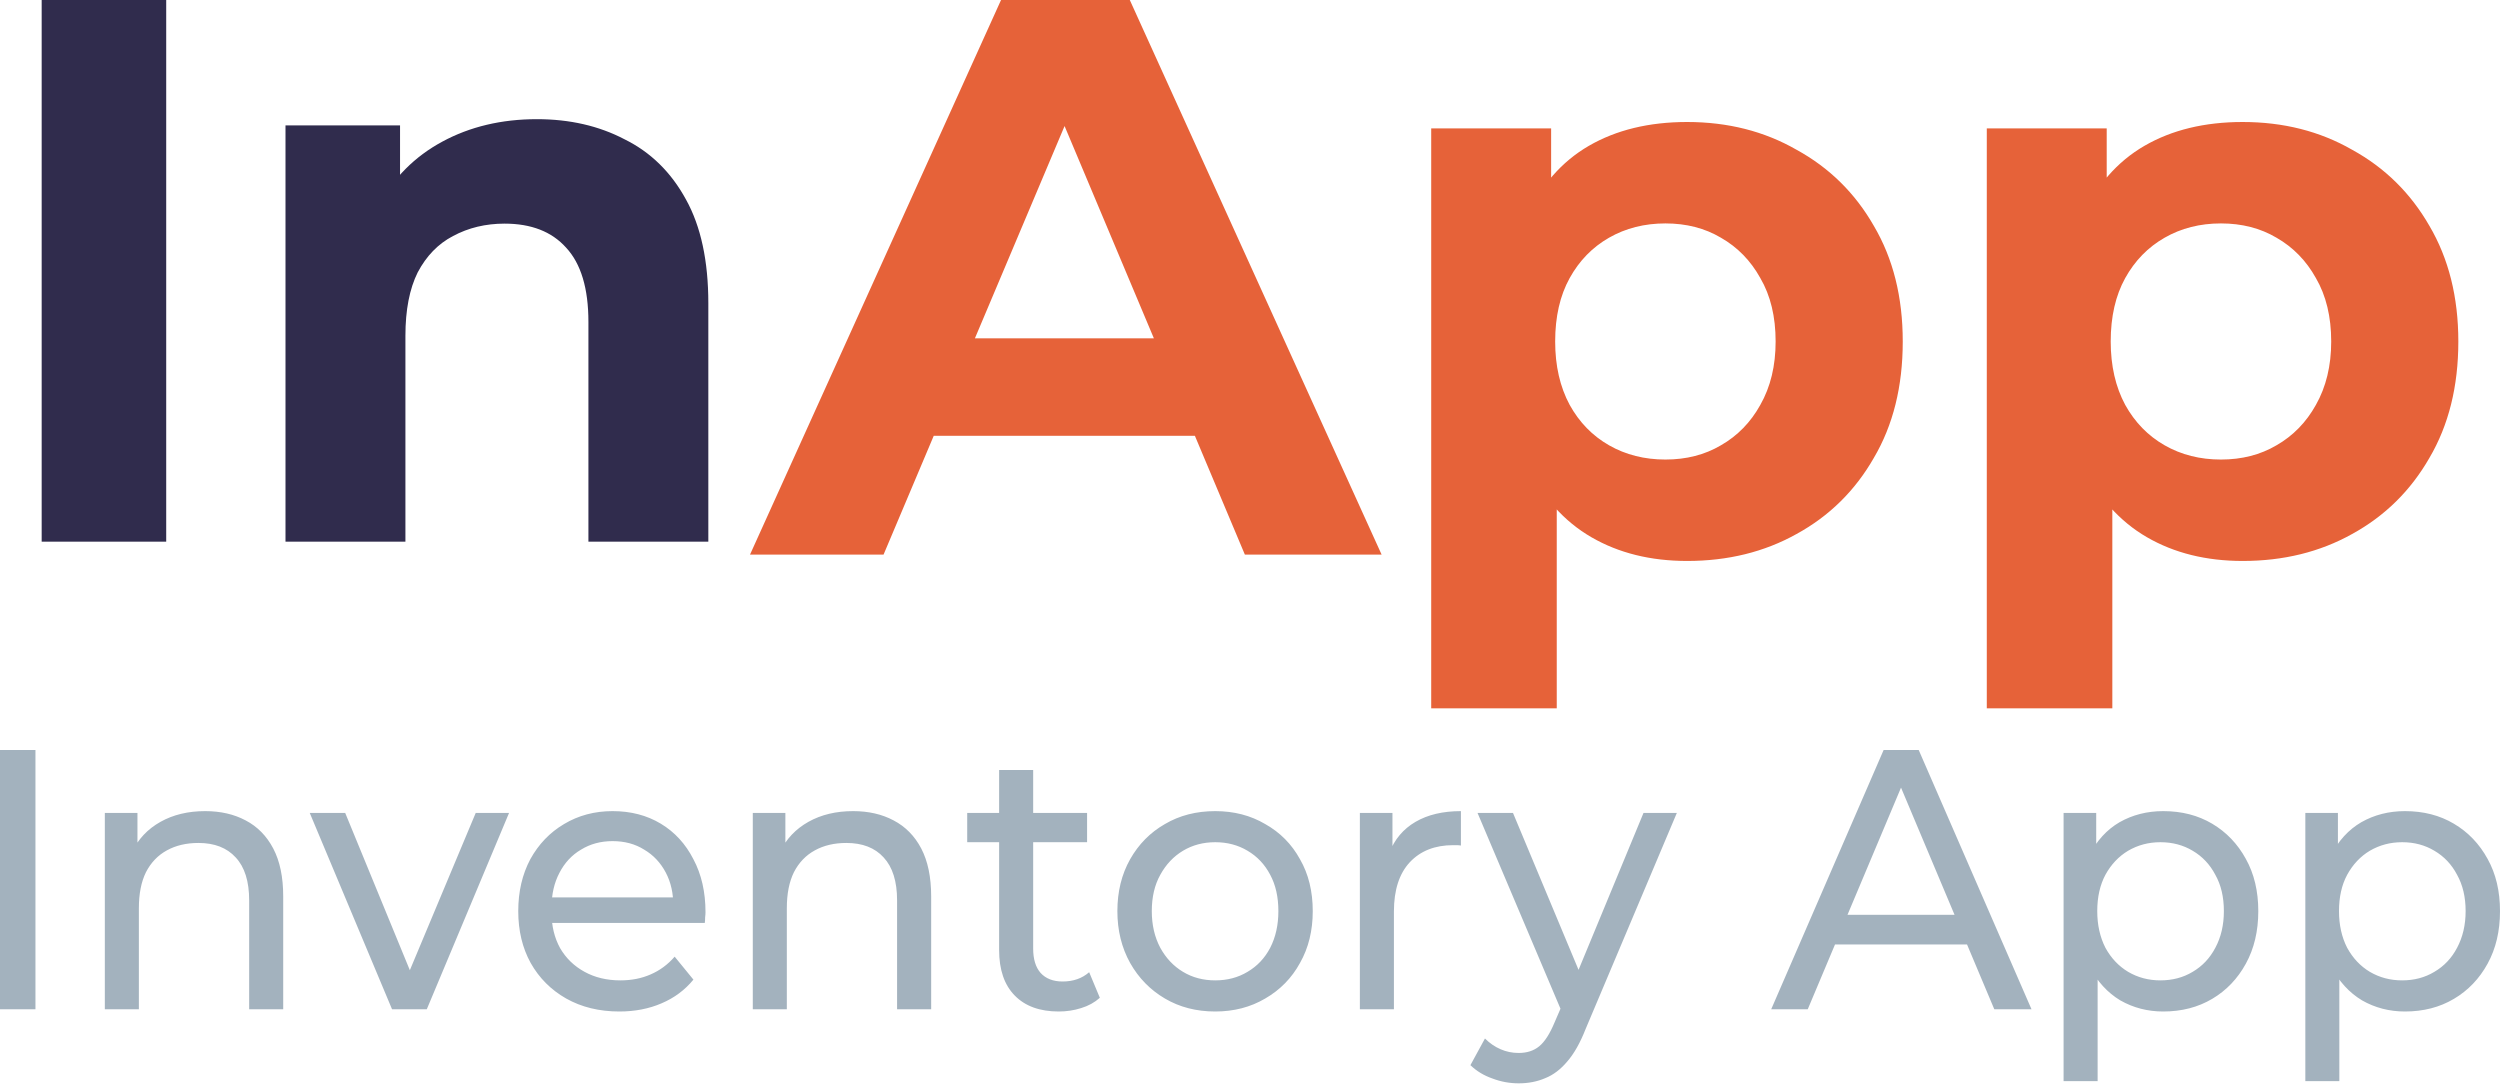
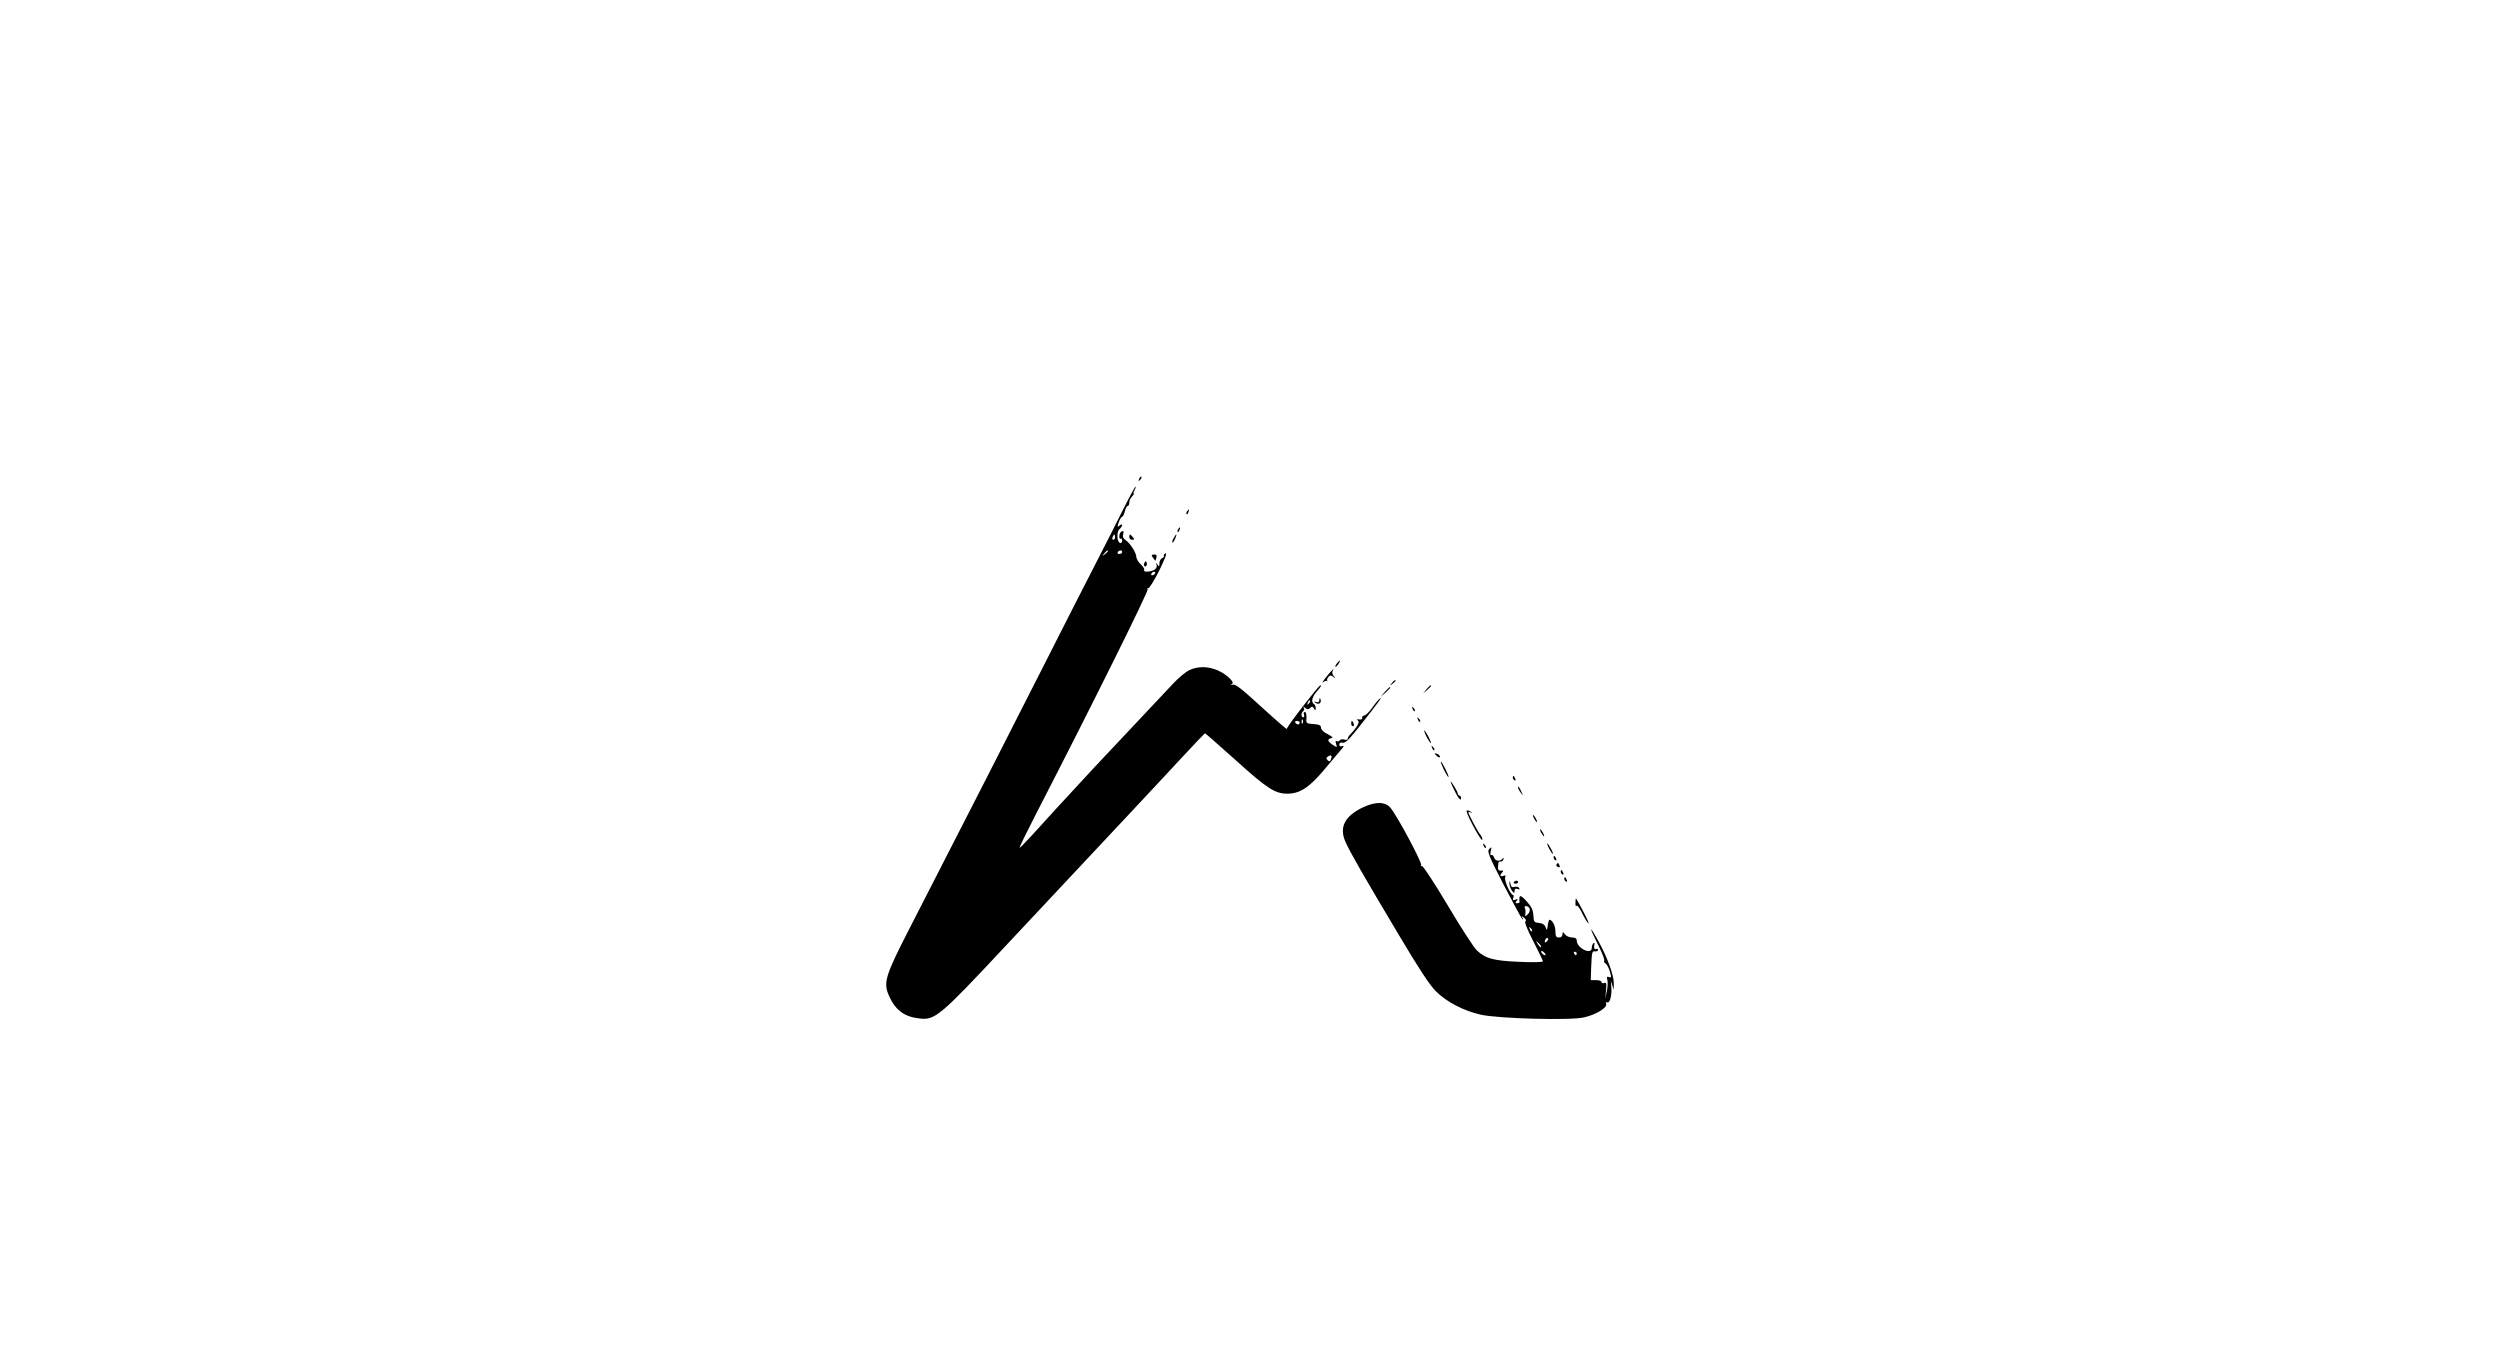
- <svg xmlns="http://www.w3.org/2000/svg" width="60" height="26" viewBox="0 0 60 26" fill="none">
-   <path d="M1 13V0H3.989V13H1ZM12.885 2.86C13.673 2.86 14.374 3.021 14.989 3.343C15.616 3.652 16.108 4.135 16.465 4.791C16.822 5.435 17 6.265 17 7.28V13H14.122V7.726C14.122 6.921 13.943 6.327 13.586 5.943C13.242 5.559 12.75 5.367 12.11 5.367C11.655 5.367 11.243 5.466 10.874 5.664C10.517 5.85 10.234 6.141 10.025 6.537C9.828 6.933 9.73 7.441 9.73 8.06V13H6.852V3.009H9.601V5.776L9.084 4.94C9.441 4.271 9.951 3.758 10.616 3.399C11.28 3.04 12.037 2.86 12.885 2.86Z" fill="#302C4D" />
-   <path d="M18 13.311L24.025 0H27.115L33.159 13.311H29.877L24.933 1.559H26.169L21.205 13.311H18ZM21.013 10.459L21.843 8.12H28.795L29.645 10.459H21.013ZM40.491 13.463C39.615 13.463 38.849 13.273 38.193 12.893C37.536 12.512 37.021 11.935 36.648 11.162C36.287 10.376 36.107 9.387 36.107 8.196C36.107 6.991 36.281 6.003 36.628 5.229C36.976 4.456 37.478 3.879 38.134 3.499C38.791 3.119 39.577 2.928 40.491 2.928C41.469 2.928 42.344 3.15 43.117 3.594C43.903 4.025 44.521 4.633 44.971 5.419C45.435 6.205 45.666 7.131 45.666 8.196C45.666 9.273 45.435 10.205 44.971 10.991C44.521 11.777 43.903 12.386 43.117 12.816C42.344 13.248 41.469 13.463 40.491 13.463ZM34.349 17V3.081H37.227V5.172L37.169 8.215L37.362 11.238V17H34.349ZM39.97 11.029C40.472 11.029 40.916 10.915 41.302 10.687C41.701 10.459 42.017 10.135 42.248 9.717C42.493 9.286 42.615 8.779 42.615 8.196C42.615 7.6 42.493 7.093 42.248 6.674C42.017 6.256 41.701 5.933 41.302 5.705C40.916 5.476 40.472 5.362 39.97 5.362C39.468 5.362 39.017 5.476 38.617 5.705C38.218 5.933 37.903 6.256 37.672 6.674C37.44 7.093 37.324 7.6 37.324 8.196C37.324 8.779 37.44 9.286 37.672 9.717C37.903 10.135 38.218 10.459 38.617 10.687C39.017 10.915 39.468 11.029 39.97 11.029ZM53.824 13.463C52.949 13.463 52.183 13.273 51.526 12.893C50.869 12.512 50.355 11.935 49.981 11.162C49.621 10.376 49.441 9.387 49.441 8.196C49.441 6.991 49.614 6.003 49.962 5.229C50.31 4.456 50.812 3.879 51.468 3.499C52.125 3.119 52.91 2.928 53.824 2.928C54.803 2.928 55.678 3.15 56.451 3.594C57.236 4.025 57.854 4.633 58.305 5.419C58.768 6.205 59 7.131 59 8.196C59 9.273 58.768 10.205 58.305 10.991C57.854 11.777 57.236 12.386 56.451 12.816C55.678 13.248 54.803 13.463 53.824 13.463ZM47.683 17V3.081H50.561V5.172L50.502 8.215L50.696 11.238V17H47.683ZM53.303 11.029C53.805 11.029 54.249 10.915 54.636 10.687C55.034 10.459 55.35 10.135 55.582 9.717C55.826 9.286 55.949 8.779 55.949 8.196C55.949 7.6 55.826 7.093 55.582 6.674C55.35 6.256 55.034 5.933 54.636 5.705C54.249 5.476 53.805 5.362 53.303 5.362C52.8 5.362 52.35 5.476 51.951 5.705C51.552 5.933 51.237 6.256 51.005 6.674C50.773 7.093 50.657 7.6 50.657 8.196C50.657 8.779 50.773 9.286 51.005 9.717C51.237 10.135 51.552 10.459 51.951 10.687C52.35 10.915 52.8 11.029 53.303 11.029Z" fill="#E66239" />
-   <path d="M0 24.222V18H0.851V24.222H0ZM4.924 19.467C5.293 19.467 5.616 19.541 5.894 19.689C6.178 19.837 6.399 20.062 6.558 20.364C6.717 20.667 6.797 21.049 6.797 21.511V24.222H5.98V21.609C5.98 21.152 5.872 20.809 5.656 20.578C5.446 20.347 5.148 20.231 4.763 20.231C4.473 20.231 4.221 20.29 4.005 20.409C3.789 20.527 3.622 20.702 3.503 20.933C3.389 21.164 3.333 21.452 3.333 21.796V24.222H2.516V19.511H3.299V20.782L3.171 20.444C3.318 20.136 3.545 19.896 3.852 19.724C4.158 19.552 4.516 19.467 4.924 19.467ZM9.409 24.222L7.434 19.511H8.285L10.039 23.778H9.63L11.417 19.511H12.217L10.243 24.222H9.409ZM14.864 24.276C14.382 24.276 13.956 24.172 13.587 23.964C13.224 23.757 12.94 23.473 12.736 23.111C12.537 22.75 12.438 22.335 12.438 21.867C12.438 21.398 12.535 20.984 12.727 20.622C12.926 20.261 13.196 19.979 13.536 19.778C13.882 19.57 14.271 19.467 14.702 19.467C15.139 19.467 15.525 19.567 15.86 19.769C16.194 19.97 16.455 20.255 16.642 20.622C16.835 20.984 16.932 21.407 16.932 21.893C16.932 21.929 16.929 21.97 16.923 22.018C16.923 22.065 16.921 22.11 16.915 22.151H13.076V21.538H16.489L16.158 21.751C16.163 21.449 16.104 21.179 15.979 20.942C15.854 20.705 15.681 20.521 15.46 20.391C15.244 20.255 14.991 20.187 14.702 20.187C14.418 20.187 14.166 20.255 13.945 20.391C13.723 20.521 13.55 20.708 13.425 20.951C13.301 21.188 13.238 21.461 13.238 21.769V21.911C13.238 22.225 13.306 22.507 13.443 22.756C13.584 22.998 13.78 23.188 14.03 23.324C14.279 23.461 14.566 23.529 14.889 23.529C15.156 23.529 15.397 23.482 15.613 23.387C15.834 23.292 16.027 23.15 16.192 22.96L16.642 23.511C16.438 23.76 16.183 23.95 15.877 24.08C15.576 24.21 15.238 24.276 14.864 24.276ZM20.475 19.467C20.844 19.467 21.167 19.541 21.445 19.689C21.729 19.837 21.951 20.062 22.11 20.364C22.268 20.667 22.348 21.049 22.348 21.511V24.222H21.53V21.609C21.53 21.152 21.422 20.809 21.207 20.578C20.997 20.347 20.7 20.231 20.313 20.231C20.024 20.231 19.771 20.29 19.556 20.409C19.34 20.527 19.173 20.702 19.054 20.933C18.94 21.164 18.884 21.452 18.884 21.796V24.222H18.067V19.511H18.849V20.782L18.722 20.444C18.869 20.136 19.096 19.896 19.402 19.724C19.709 19.552 20.066 19.467 20.475 19.467ZM25.409 24.276C24.955 24.276 24.603 24.148 24.354 23.893C24.104 23.639 23.979 23.274 23.979 22.8V18.48H24.796V22.764C24.796 23.019 24.855 23.215 24.975 23.351C25.099 23.487 25.276 23.556 25.502 23.556C25.758 23.556 25.97 23.482 26.14 23.333L26.396 23.947C26.271 24.059 26.121 24.142 25.945 24.195C25.775 24.249 25.596 24.276 25.409 24.276ZM23.213 20.213V19.511H26.09V20.213H23.213ZM29.166 24.276C28.712 24.276 28.309 24.172 27.957 23.964C27.605 23.757 27.328 23.473 27.123 23.111C26.919 22.744 26.817 22.329 26.817 21.867C26.817 21.398 26.919 20.984 27.123 20.622C27.328 20.261 27.605 19.979 27.957 19.778C28.309 19.57 28.712 19.467 29.166 19.467C29.614 19.467 30.014 19.57 30.366 19.778C30.724 19.979 31.002 20.261 31.2 20.622C31.405 20.978 31.506 21.393 31.506 21.867C31.506 22.335 31.405 22.75 31.2 23.111C31.002 23.473 30.724 23.757 30.366 23.964C30.014 24.172 29.614 24.276 29.166 24.276ZM29.166 23.529C29.456 23.529 29.714 23.461 29.941 23.324C30.173 23.188 30.355 22.995 30.485 22.747C30.616 22.492 30.681 22.198 30.681 21.867C30.681 21.529 30.616 21.238 30.485 20.995C30.355 20.747 30.173 20.554 29.941 20.418C29.714 20.282 29.456 20.213 29.166 20.213C28.877 20.213 28.619 20.282 28.392 20.418C28.165 20.554 27.983 20.747 27.847 20.995C27.711 21.238 27.643 21.529 27.643 21.867C27.643 22.198 27.711 22.492 27.847 22.747C27.983 22.995 28.165 23.188 28.392 23.324C28.619 23.461 28.877 23.529 29.166 23.529ZM32.637 24.222V19.511H33.419V20.791L33.343 20.471C33.468 20.145 33.678 19.896 33.973 19.724C34.268 19.552 34.631 19.467 35.062 19.467V20.293C35.028 20.287 34.994 20.284 34.96 20.284C34.932 20.284 34.904 20.284 34.875 20.284C34.438 20.284 34.092 20.421 33.836 20.693C33.582 20.966 33.454 21.36 33.454 21.875V24.222H32.637ZM36.448 26C36.232 26 36.023 25.962 35.818 25.884C35.614 25.813 35.438 25.707 35.29 25.564L35.639 24.924C35.753 25.037 35.877 25.123 36.014 25.182C36.15 25.241 36.294 25.271 36.448 25.271C36.647 25.271 36.811 25.218 36.941 25.111C37.072 25.004 37.194 24.815 37.308 24.542L37.588 23.893L37.674 23.787L39.444 19.511H40.244L38.056 24.693C37.926 25.025 37.779 25.286 37.614 25.476C37.455 25.665 37.279 25.799 37.087 25.875C36.894 25.959 36.681 26 36.448 26ZM37.521 24.373L35.461 19.511H36.312L38.065 23.707L37.521 24.373ZM42.509 24.222L45.207 18H46.049L48.756 24.222H47.863L45.454 18.498H45.795L43.386 24.222H42.509ZM43.658 22.667L43.888 21.956H47.241L47.488 22.667H43.658ZM51.917 24.276C51.543 24.276 51.199 24.187 50.887 24.009C50.581 23.825 50.334 23.556 50.147 23.2C49.965 22.844 49.875 22.4 49.875 21.867C49.875 21.333 49.963 20.889 50.139 20.533C50.32 20.178 50.564 19.911 50.87 19.733C51.182 19.556 51.532 19.467 51.917 19.467C52.36 19.467 52.751 19.567 53.092 19.769C53.432 19.97 53.702 20.252 53.9 20.613C54.099 20.969 54.199 21.387 54.199 21.867C54.199 22.347 54.099 22.767 53.9 23.129C53.702 23.49 53.432 23.772 53.092 23.973C52.751 24.175 52.36 24.276 51.917 24.276ZM49.526 25.947V19.511H50.309V20.782L50.258 21.875L50.343 22.969V25.947H49.526ZM51.849 23.529C52.139 23.529 52.397 23.461 52.624 23.324C52.856 23.188 53.038 22.995 53.168 22.747C53.305 22.492 53.373 22.198 53.373 21.867C53.373 21.529 53.305 21.238 53.168 20.995C53.038 20.747 52.856 20.554 52.624 20.418C52.397 20.282 52.139 20.213 51.849 20.213C51.566 20.213 51.308 20.282 51.075 20.418C50.848 20.554 50.666 20.747 50.53 20.995C50.4 21.238 50.334 21.529 50.334 21.867C50.334 22.198 50.4 22.492 50.53 22.747C50.666 22.995 50.848 23.188 51.075 23.324C51.308 23.461 51.566 23.529 51.849 23.529ZM57.719 24.276C57.344 24.276 57.001 24.187 56.689 24.009C56.383 23.825 56.136 23.556 55.949 23.2C55.767 22.844 55.676 22.4 55.676 21.867C55.676 21.333 55.764 20.889 55.94 20.533C56.121 20.178 56.366 19.911 56.672 19.733C56.984 19.556 57.333 19.467 57.719 19.467C58.161 19.467 58.553 19.567 58.893 19.769C59.234 19.97 59.504 20.252 59.702 20.613C59.901 20.969 60 21.387 60 21.867C60 22.347 59.901 22.767 59.702 23.129C59.504 23.49 59.234 23.772 58.893 23.973C58.553 24.175 58.161 24.276 57.719 24.276ZM55.328 25.947V19.511H56.11V20.782L56.059 21.875L56.144 22.969V25.947H55.328ZM57.651 23.529C57.94 23.529 58.199 23.461 58.425 23.324C58.658 23.188 58.84 22.995 58.97 22.747C59.106 22.492 59.175 22.198 59.175 21.867C59.175 21.529 59.106 21.238 58.97 20.995C58.84 20.747 58.658 20.554 58.425 20.418C58.199 20.282 57.94 20.213 57.651 20.213C57.367 20.213 57.109 20.282 56.876 20.418C56.649 20.554 56.468 20.747 56.332 20.995C56.201 21.238 56.136 21.529 56.136 21.867C56.136 22.198 56.201 22.492 56.332 22.747C56.468 22.995 56.649 23.188 56.876 23.324C57.109 23.461 57.367 23.529 57.651 23.529Z" fill="#A3B2BE" />
+ <svg xmlns="http://www.w3.org/2000/svg" version="1.0" width="1408pt" height="768pt" viewBox="0 0 1408 768" preserveAspectRatio="xMidYMid meet">
+   <g transform="translate(0,768) scale(0.1,-0.1)" fill="#000000" stroke="none">
+     <path d="M6416 4983 c-6 -14 -5 -15 5 -6 7 7 10 15 7 18 -3 3 -9 -2 -12 -12z" />
+     <path d="M6319 4798 c-39 -79 -113 -224 -164 -323 -51 -99 -177 -346 -280 -550 -223 -440 -372 -732 -749 -1467 -142 -277 -153 -312 -118 -389 35 -78 86 -116 170 -125 88 -11 116 13 484 407 183 195 459 489 612 653 154 164 331 354 394 422 63 68 117 124 119 124 2 0 79 -68 171 -150 178 -161 223 -190 292 -190 71 0 124 35 208 135 42 49 85 101 96 114 16 18 17 23 5 19 -10 -4 -16 -1 -16 9 0 9 7 13 19 10 13 -4 35 17 86 81 118 150 137 176 125 169 -7 -4 -27 -28 -44 -52 -18 -25 -38 -45 -46 -45 -7 0 -12 -6 -11 -12 2 -8 -5 -12 -17 -10 -14 2 -16 0 -7 -6 12 -8 -4 -37 -45 -80 -7 -7 -13 -18 -13 -23 0 -6 -9 -8 -19 -4 -11 3 -22 1 -26 -5 -3 -6 -11 -7 -17 -4 -6 4 -8 -1 -3 -16 7 -21 6 -21 -19 -5 -30 20 -33 32 -8 38 12 2 7 8 -20 22 -23 11 -38 26 -38 36 0 14 -10 19 -42 21 -42 3 -43 4 -40 36 1 18 -3 32 -9 32 -6 0 -9 -7 -5 -15 3 -8 1 -15 -4 -15 -13 0 -13 27 0 35 6 4 7 12 3 18 -5 9 -3 9 8 0 12 -10 18 -10 28 0 9 9 14 9 21 -3 8 -13 10 -13 10 2 0 9 -4 20 -10 23 -17 11 -11 39 15 69 25 29 29 36 21 36 -9 0 -191 -235 -188 -244 3 -9 -33 22 -186 161 -73 67 -106 91 -119 87 -12 -4 -14 -3 -5 3 9 7 5 16 -15 35 -64 59 -154 77 -224 44 -20 -9 -61 -43 -90 -74 -198 -210 -392 -417 -444 -472 -157 -169 -288 -312 -351 -382 -38 -42 -71 -75 -72 -73 -2 2 41 90 96 197 312 605 632 1250 626 1260 -4 6 -3 8 2 5 6 -3 33 41 62 98 31 63 46 102 37 99 -8 -4 -13 -10 -10 -14 3 -4 -2 -10 -10 -14 -8 -3 -15 -16 -15 -28 0 -19 -2 -20 -11 -8 -9 13 -10 12 -5 -2 3 -11 -2 -21 -14 -28 -23 -12 -63 -13 -56 -1 3 5 -5 20 -19 32 -13 13 -25 32 -25 41 0 24 -33 76 -59 95 -15 10 -20 21 -15 35 4 15 2 19 -7 16 -8 -3 -15 -14 -15 -26 -1 -12 3 -19 7 -16 5 3 9 -2 9 -11 0 -9 -6 -15 -12 -13 -18 6 -20 64 -3 78 8 7 15 17 15 22 0 6 -7 5 -15 -2 -13 -11 -13 -8 -4 19 6 17 15 31 19 31 5 0 11 14 15 30 4 17 11 30 16 30 5 0 9 9 9 19 0 11 7 27 16 35 8 9 13 16 9 16 -3 0 -1 9 5 20 6 11 8 20 5 20 -2 0 -37 -64 -76 -142z m-39 -143 c0 -8 -4 -15 -10 -15 -5 0 -7 7 -4 15 4 8 8 15 10 15 2 0 4 -7 4 -15z m-40 -79 c0 -2 -8 -10 -17 -17 -16 -13 -17 -12 -4 4 13 16 21 21 21 13z m80 -6 c0 -5 -7 -10 -16 -10 -8 0 -12 5 -9 10 3 6 10 10 16 10 5 0 9 -4 9 -10z m185 -120 c-3 -5 -11 -10 -16 -10 -6 0 -7 5 -4 10 3 6 11 10 16 10 6 0 7 -4 4 -10z m866 -733 c-10 -9 -11 -8 -5 6 3 10 9 15 12 12 3 -3 0 -11 -7 -18z m-34 -109 c-3 -8 -6 -5 -6 6 -1 11 2 17 5 13 3 -3 4 -12 1 -19z m-17 2 c0 -5 -4 -10 -9 -10 -6 0 -13 5 -16 10 -3 6 1 10 9 10 9 0 16 -4 16 -10z m176 -206 c-5 -14 -9 -15 -19 -5 -9 9 -9 14 3 21 18 11 24 6 16 -16z" />
+     <path d="M6685 4799 c-4 -6 -5 -12 -2 -15 2 -3 7 2 10 11 7 17 1 20 -8 4z" />
+     <path d="M6635 4699 c-4 -6 -5 -12 -2 -15 2 -3 7 2 10 11 7 17 1 20 -8 4z" />
+     <path d="M6360 4655 c0 -8 7 -15 16 -15 14 0 14 3 4 15 -7 8 -14 15 -16 15 -2 0 -4 -7 -4 -15z" />
+     <path d="M6610 4649 c-7 -11 -10 -23 -7 -25 2 -2 9 7 15 21 14 30 7 33 -8 4z" />
+     <path d="M6493 4540 c6 -8 12 -16 13 -18 1 -1 4 6 7 17 3 14 0 19 -14 18 -14 -1 -16 -4 -6 -17z" />
+     <path d="M6446 4511 c-4 -7 -5 -15 -2 -18 9 -9 19 4 14 18 -4 11 -6 11 -12 0z" />
+     <path d="M7530 3945 c-7 -9 -11 -17 -9 -20 3 -2 10 5 17 15 14 24 10 26 -8 5z" />
+     <path d="M7470 3868 c-19 -24 -27 -37 -19 -31 9 7 19 11 22 8 4 -3 5 -2 2 2 -3 3 0 12 6 20 10 11 15 11 28 1 14 -12 14 -11 3 4 -8 9 -11 22 -7 28 15 24 -4 7 -35 -32z" />
+     <path d="M7839 3833 c-13 -16 -12 -17 4 -4 9 7 17 15 17 17 0 8 -8 3 -21 -13z" />
+     <path d="M8034 3798 l-19 -23 23 19 c12 11 22 21 22 23 0 8 -8 2 -26 -19z" />
+     <path d="M7799 3783 l-24 -28 28 24 c15 14 27 26 27 28 0 8 -8 1 -31 -24z" />
+     <path d="M7431 3738 c-1 -12 -7 -16 -18 -12 -15 5 -16 4 -3 -5 17 -12 35 1 27 21 -4 9 -6 8 -6 -4z" />
+     <path d="M7956 3687 c3 -10 9 -15 12 -12 3 3 0 11 -7 18 -10 9 -11 8 -5 -6z" />
+     <path d="M7986 3627 c3 -10 9 -15 12 -12 3 3 0 11 -7 18 -10 9 -11 8 -5 -6z" />
+     <path d="M7610 3605 c0 -8 4 -15 10 -15 5 0 7 7 4 15 -4 8 -8 15 -10 15 -2 0 -4 -7 -4 -15z" />
+     <path d="M8021 3565 c0 -5 8 -26 19 -45 11 -19 19 -30 19 -25 0 6 -8 26 -19 45 -11 19 -19 31 -19 25z" />
+     <path d="M8066 3467 c3 -10 9 -15 12 -12 3 3 0 11 -7 18 -10 9 -11 8 -5 -6z" />
+     <path d="M8080 3436 c0 -2 7 -9 15 -16 9 -7 15 -8 15 -2 0 5 -7 12 -15 16 -8 3 -15 4 -15 2z" />
+     <path d="M8132 3345 c12 -24 23 -43 26 -41 4 5 -36 86 -43 86 -3 0 5 -20 17 -45z" />
+     <path d="M8520 3301 c0 -6 4 -13 10 -16 6 -3 7 1 4 9 -7 18 -14 21 -14 7z" />
+     <path d="M8170 3277 c0 -4 12 -31 27 -60 16 -32 28 -46 31 -37 3 7 0 16 -6 18 -7 2 -12 8 -12 13 0 5 -9 23 -20 41 -11 18 -20 29 -20 25z" />
+     <path d="M8550 3244 c0 -6 7 -19 16 -30 14 -18 14 -18 3 6 -14 31 -19 36 -19 24z" />
+     <path d="M7674 3132 c-101 -49 -133 -112 -96 -194 24 -55 101 -190 303 -528 104 -176 173 -281 206 -313 60 -60 156 -110 254 -132 101 -22 504 -33 580 -15 67 15 133 55 125 76 -3 9 -1 12 4 9 16 -10 29 38 25 86 -4 37 -3 40 4 14 l9 -30 1 35 c1 46 -36 147 -87 240 -53 96 -54 84 -2 -21 23 -44 38 -84 35 -89 -3 -5 0 -12 8 -17 7 -4 18 -25 24 -45 9 -31 9 -36 -5 -31 -12 5 -14 1 -9 -18 3 -13 1 -42 -4 -64 l-8 -40 4 47 c4 39 2 46 -10 42 -8 -4 -15 -1 -15 5 0 6 -14 11 -30 11 l-31 0 3 83 c3 72 5 82 21 79 9 -2 17 2 17 8 0 6 -4 8 -10 5 -10 -6 -15 9 -10 30 1 6 -2 6 -7 2 -4 -5 -8 -16 -8 -25 0 -43 -84 -3 -85 41 0 12 -8 17 -26 17 -15 0 -33 8 -40 18 -13 16 -13 16 -14 0 0 -11 -8 -18 -20 -18 -16 0 -20 7 -20 36 0 31 -18 64 -34 64 -2 0 -7 -15 -9 -32 -4 -29 -5 -31 -12 -11 -5 15 -17 23 -37 25 -28 3 -30 6 -32 43 -2 31 -11 49 -39 80 -36 39 -43 37 -39 -6 1 -3 -6 -6 -13 -6 -11 0 -12 4 -3 14 9 11 7 12 -7 6 -14 -5 -17 -3 -12 10 3 9 2 17 -2 17 -14 0 -50 81 -44 98 5 11 2 14 -10 9 -19 -7 -22 4 -6 20 8 8 6 11 -7 10 -17 -2 -20 6 -15 43 0 6 6 9 12 8 6 -2 14 4 16 12 3 9 1 11 -4 5 -15 -19 -41 -16 -48 5 -4 11 -11 18 -16 14 -6 -3 -7 5 -3 22 6 25 5 26 -8 13 -14 -12 -6 -34 79 -199 53 -102 100 -189 106 -195 7 -7 7 -5 2 5 -8 13 -7 13 9 1 10 -8 13 -17 7 -20 -6 -4 12 -50 44 -111 30 -58 54 -109 55 -114 0 -5 -57 -7 -133 -3 -145 6 -191 18 -240 65 -16 15 -90 129 -164 254 -77 129 -140 225 -146 221 -6 -3 -7 -1 -3 5 7 11 -132 272 -171 320 -29 38 -86 39 -159 4z m941 -570 c3 -9 -2 -23 -10 -31 -15 -15 -16 -14 -14 4 2 11 0 25 -3 31 -4 6 -1 11 7 11 8 0 17 -7 20 -15z m13 -127 c-3 -3 -9 2 -12 12 -6 14 -5 15 5 6 7 -7 10 -15 7 -18z m84 -57 c-7 -7 -12 -8 -12 -2 0 14 12 26 19 19 2 -3 -1 -11 -7 -17z m-33 -32 c-3 -3 -11 5 -18 17 -13 21 -12 21 5 5 10 -10 16 -20 13 -22z m26 -45 c-6 -5 -25 10 -25 20 0 5 6 4 14 -3 8 -7 12 -15 11 -17z m175 9 c0 -5 -2 -10 -4 -10 -3 0 -8 5 -11 10 -3 6 -1 10 4 10 6 0 11 -4 11 -10z" />
+     <path d="M8297 3028 c26 -49 49 -85 51 -78 2 6 -2 19 -10 28 -15 17 -68 117 -68 127 0 4 6 3 13 -1 6 -4 8 -3 4 1 -4 5 -14 10 -23 11 -10 2 0 -26 33 -88z" />
+     <path d="M8640 3070 c6 -11 13 -20 16 -20 2 0 0 9 -6 20 -6 11 -13 20 -16 20 -2 0 0 -9 6 -20z" />
+     <path d="M8680 2990 c6 -11 13 -20 16 -20 2 0 0 9 -6 20 -6 11 -13 20 -16 20 -2 0 0 -9 6 -20z" />
+     <path d="M8356 2917 c3 -10 9 -15 12 -12 3 3 0 11 -7 18 -10 9 -11 8 -5 -6z" />
+     <path d="M8725 2900 c9 -16 18 -30 21 -30 2 0 -2 14 -11 30 -9 17 -18 30 -21 30 -2 0 2 -13 11 -30z" />
+     <path d="M8750 2851 c0 -6 4 -13 10 -16 6 -3 7 1 4 9 -7 18 -14 21 -14 7z" />
+     <path d="M8766 2811 c-3 -5 1 -11 9 -14 9 -4 12 -1 8 9 -6 16 -10 17 -17 5z" />
+     <path d="M8790 2771 c0 -6 4 -13 10 -16 6 -3 7 1 4 9 -7 18 -14 21 -14 7z" />
+     <path d="M8810 2731 c0 -6 4 -13 10 -16 6 -3 7 1 4 9 -7 18 -14 21 -14 7z" />
+     <path d="M8501 2704 c0 -11 6 -29 14 -40 13 -17 14 -17 15 -2 0 12 5 15 17 11 11 -4 14 -3 9 6 -4 6 -16 9 -26 6 -14 -4 -20 0 -23 17 -4 20 -4 21 -6 2z" />
+     <path d="M8526 2712 c-3 -5 1 -9 9 -9 8 0 15 4 15 9 0 4 -4 8 -9 8 -6 0 -12 -4 -15 -8z" />
+     <path d="M8873 2594 c0 -14 2 -21 6 -15 4 5 17 -12 30 -39 13 -27 29 -54 36 -60 7 -6 -5 23 -27 65 -21 41 -41 75 -42 75 -2 0 -3 -12 -3 -26z" />
+   </g>
</svg>
